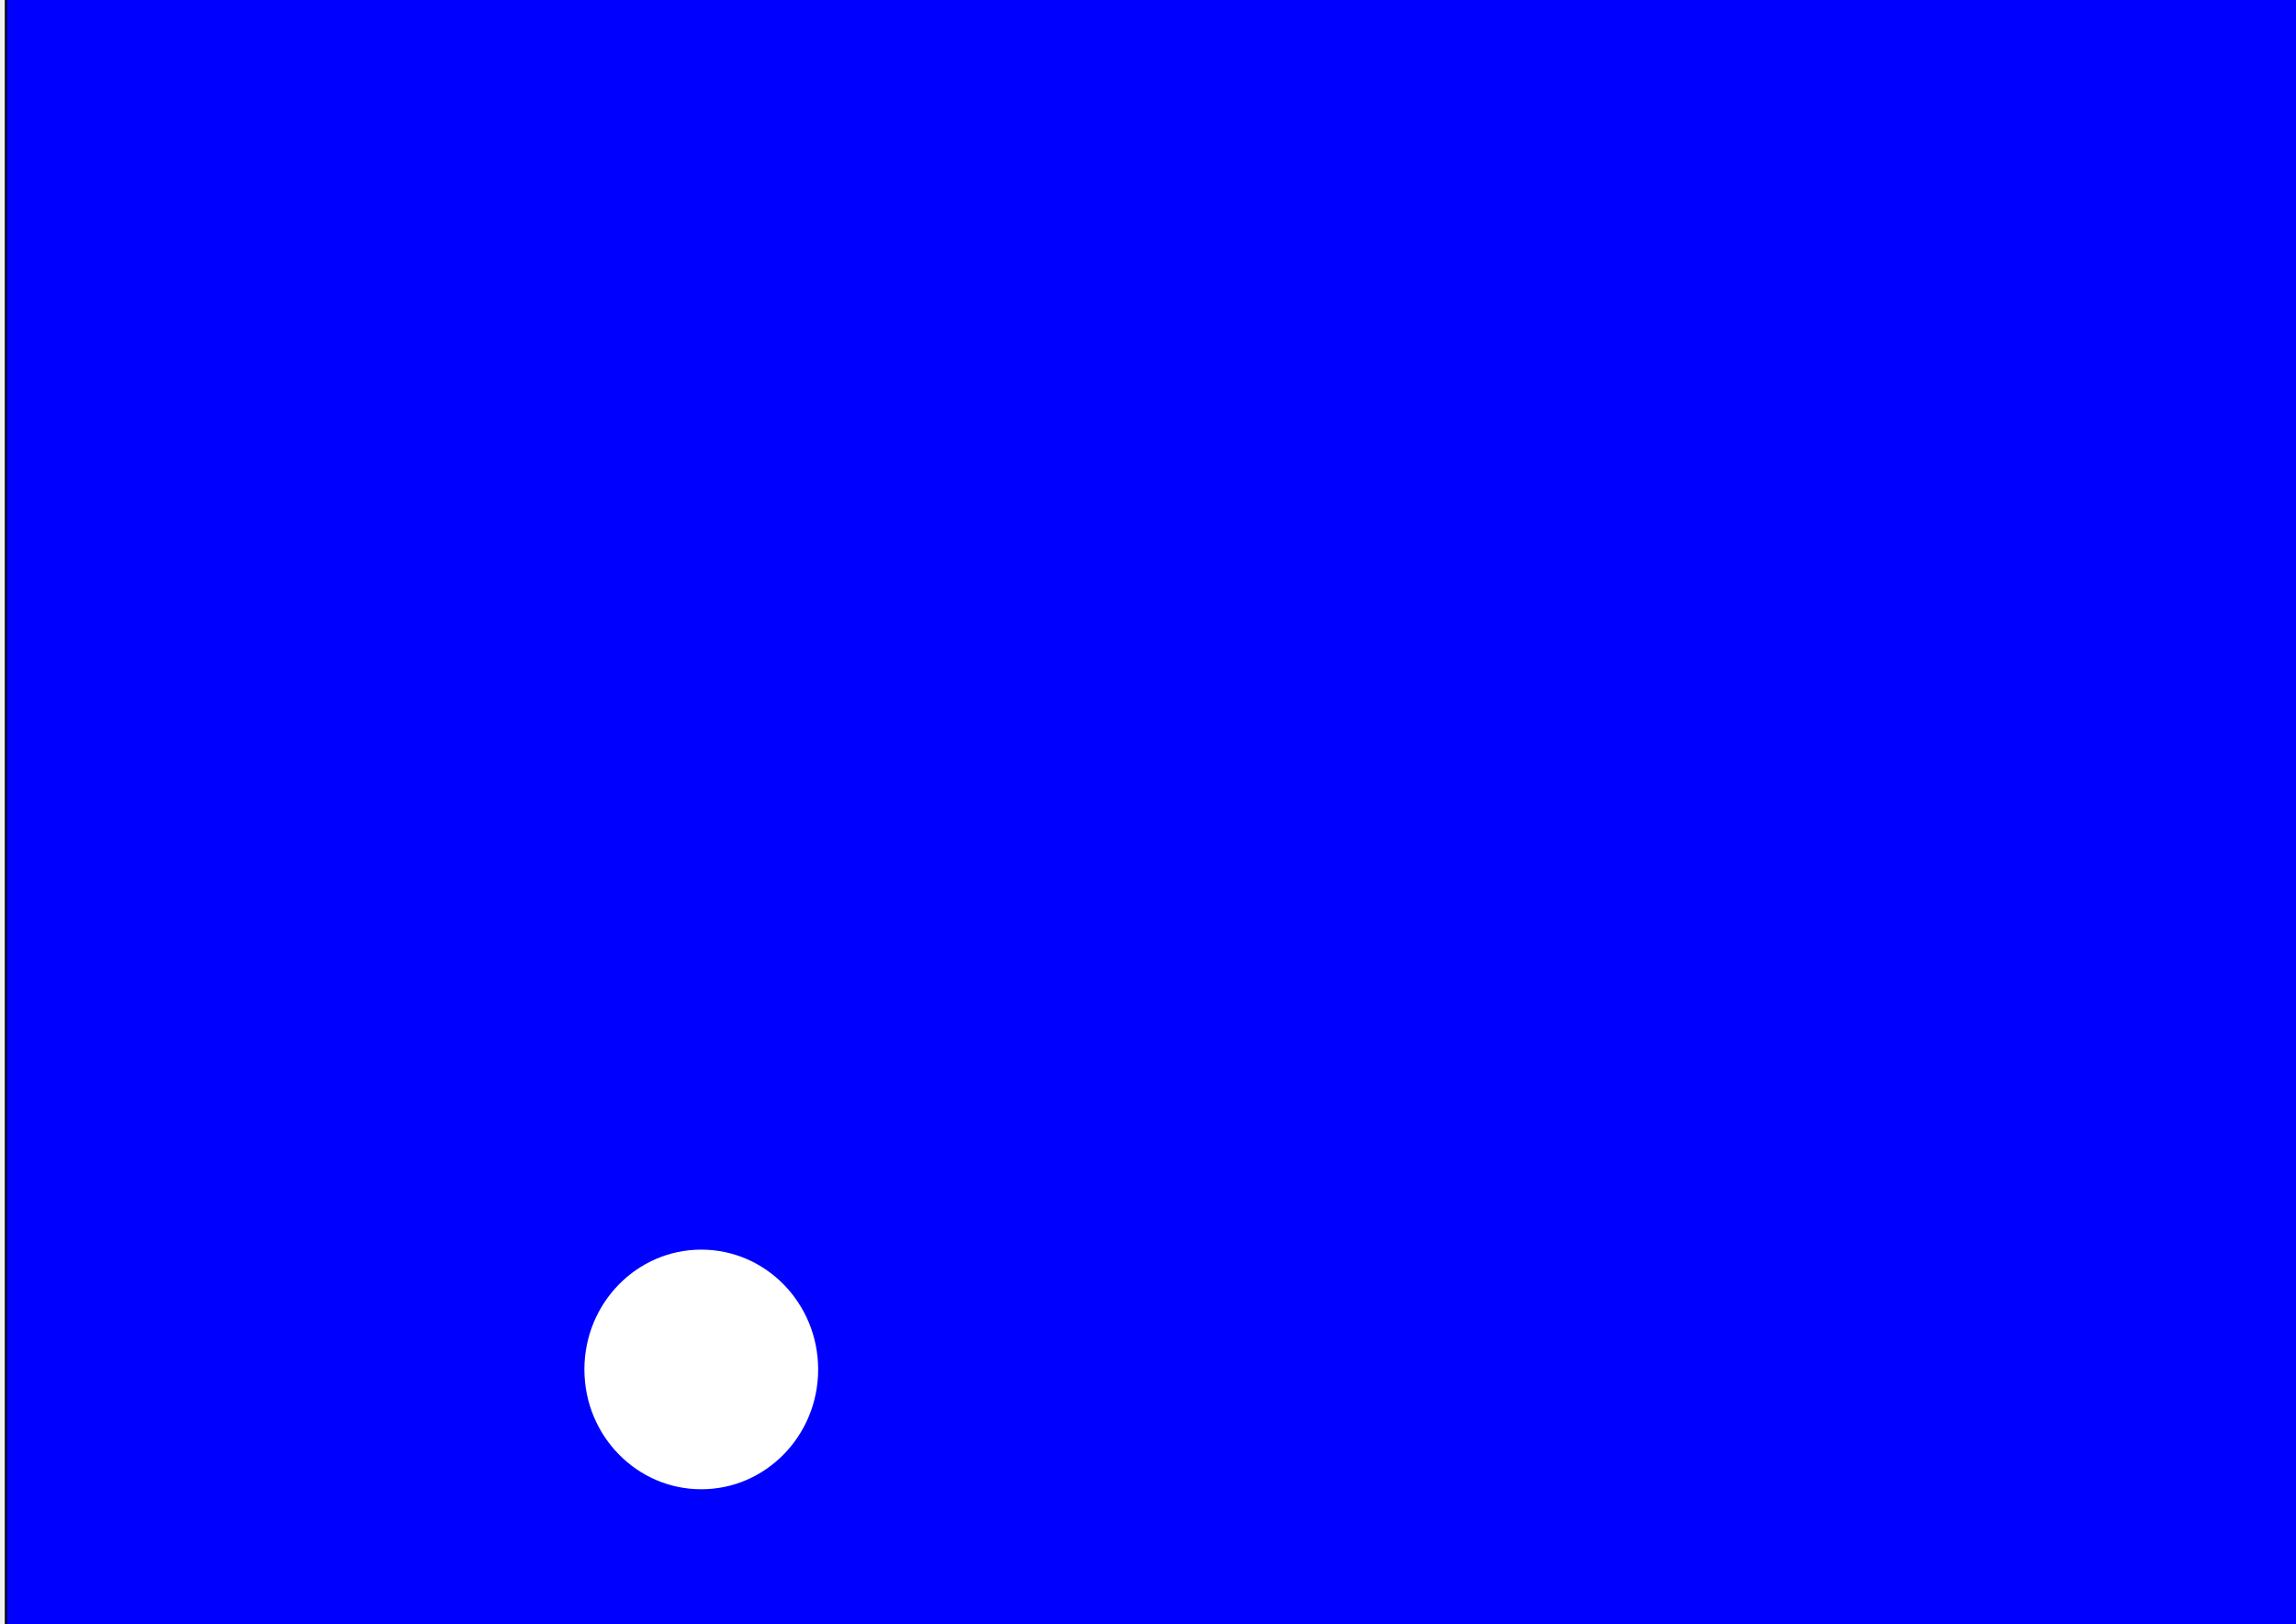
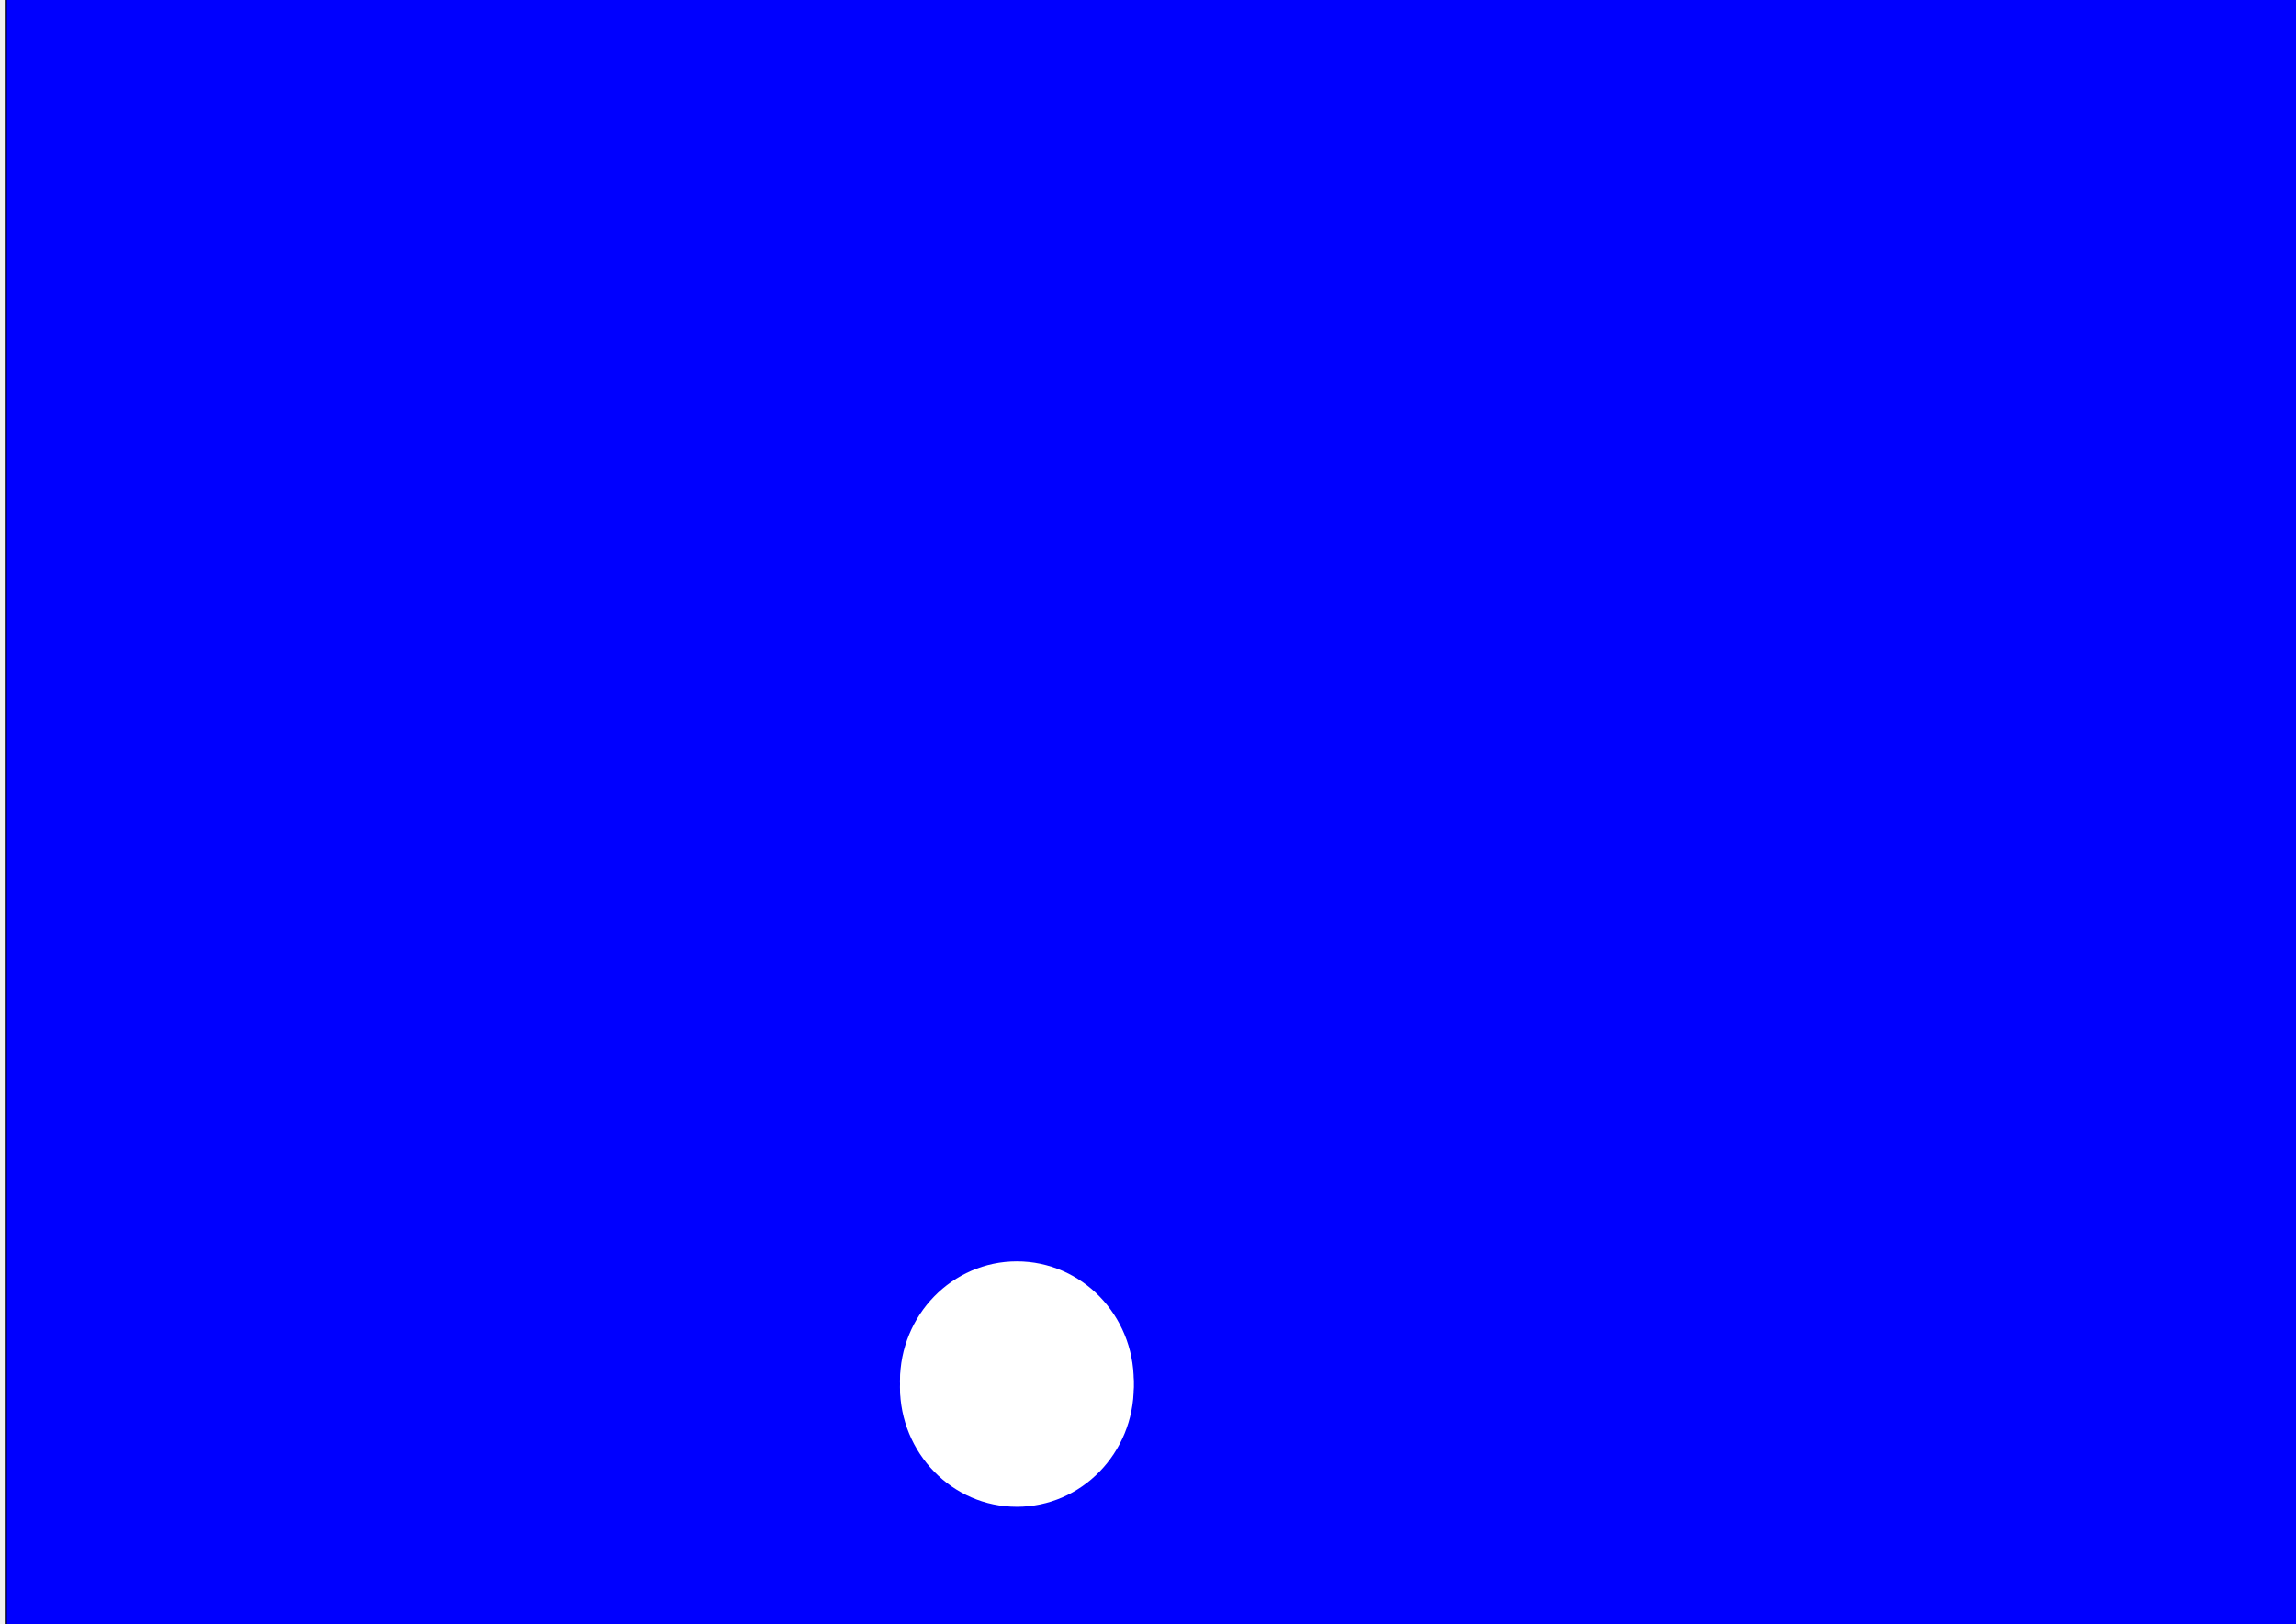
<svg xmlns="http://www.w3.org/2000/svg" width="297mm" height="210mm" viewBox="0 0 297 210" id="svg2" version="1.1">
  <defs id="defs4" />
  <g id="layer1" transform="translate(0,-87)">
    <rect style="fill:#0000ff;fill-rule:evenodd;stroke:#000000;stroke-width:0.265px;stroke-linecap:butt;stroke-linejoin:miter;stroke-opacity:1" id="rect3336" width="297.845" height="211.667" x="0.756" y="86.845" />
    <text xml:space="preserve" style="font-style:normal;font-weight:normal;font-size:25.4px;line-height:125%;font-family:sans-serif;letter-spacing:0px;word-spacing:0px;fill:#ffffff;fill-opacity:1;stroke:none;stroke-width:0.265px;stroke-linecap:butt;stroke-linejoin:miter;stroke-opacity:1" x="108.933" y="197.214" id="text3357">
      <tspan id="tspan3359" x="108.933" y="197.214" style="font-size:25.4px;fill:#ffffff;stroke-width:0.265px" />
    </text>
-     <ellipse style="fill:#ffffff;stroke-width:0.265" id="path3361" cx="90.714" cy="264.116" rx="15.119" ry="15.497" />
+     <ellipse style="fill:#ffffff;stroke-width:0.265" id="path3361" cx="131.536" cy="266.384" rx="15.119" ry="15.497" />
+     <ellipse ry="15.497" rx="15.119" cy="265.628" cx="131.536" id="ellipse3363" style="fill:#ffffff;stroke-width:0.265" />
  </g>
</svg>
